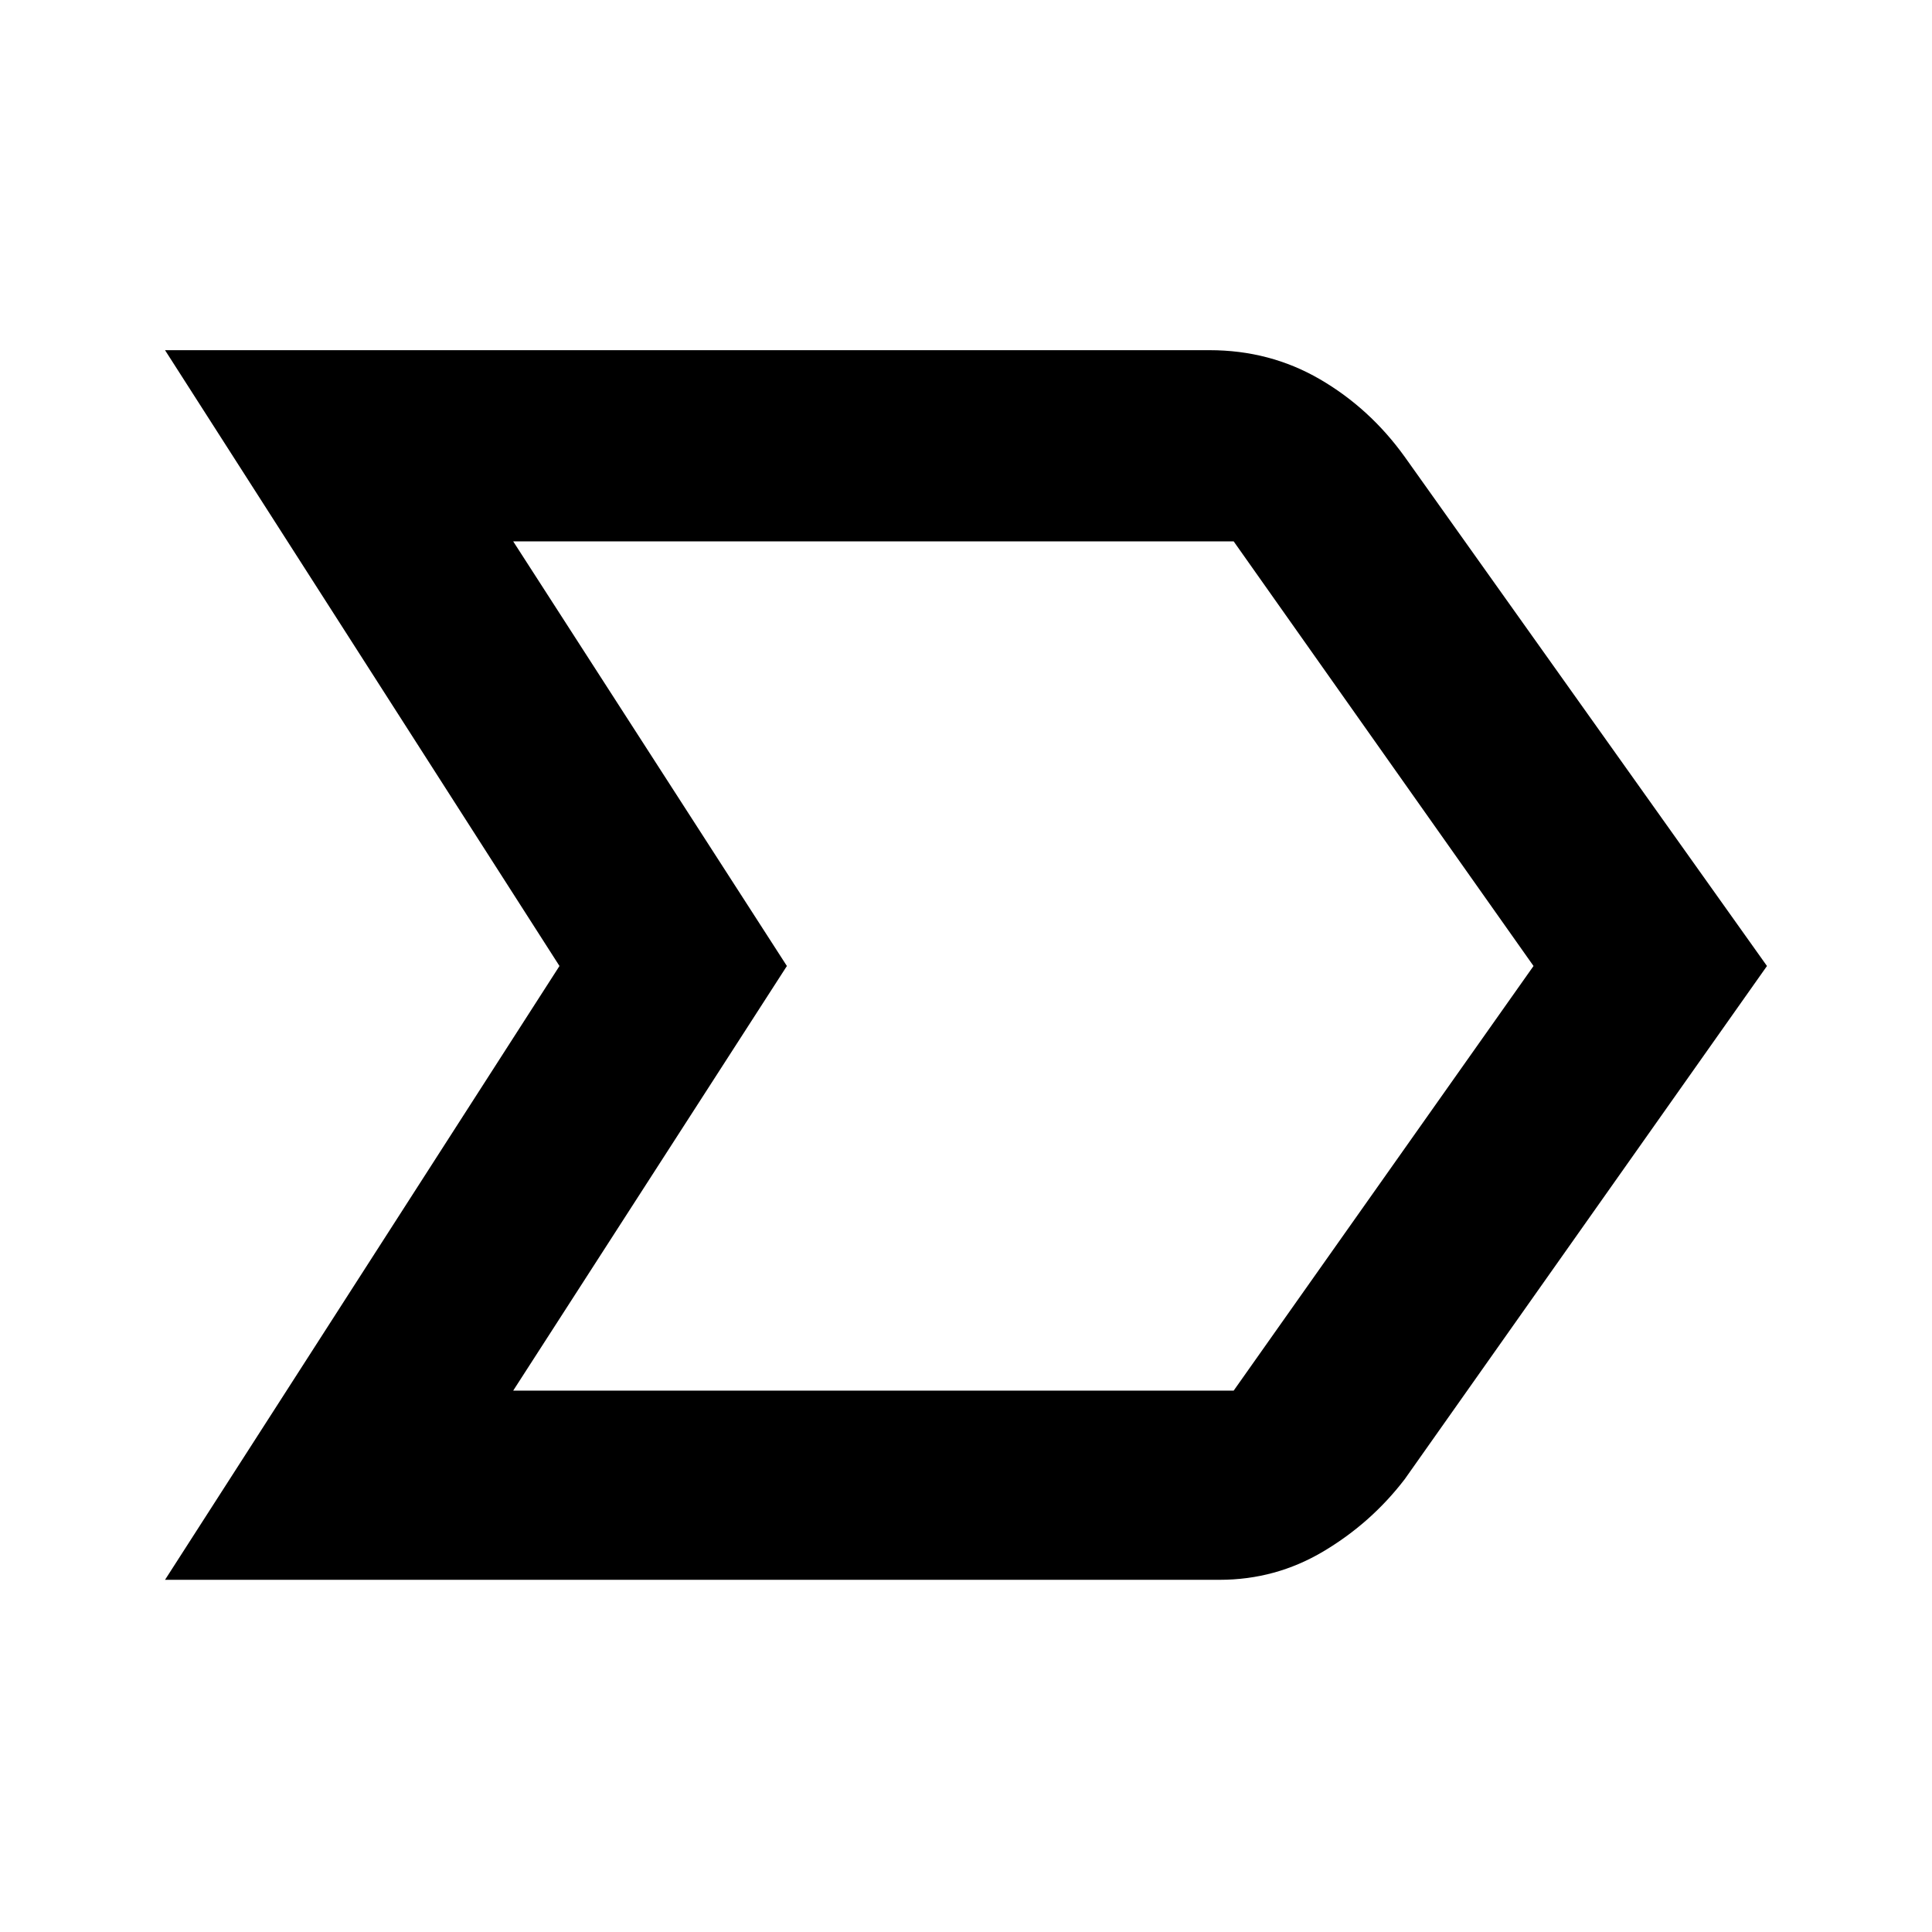
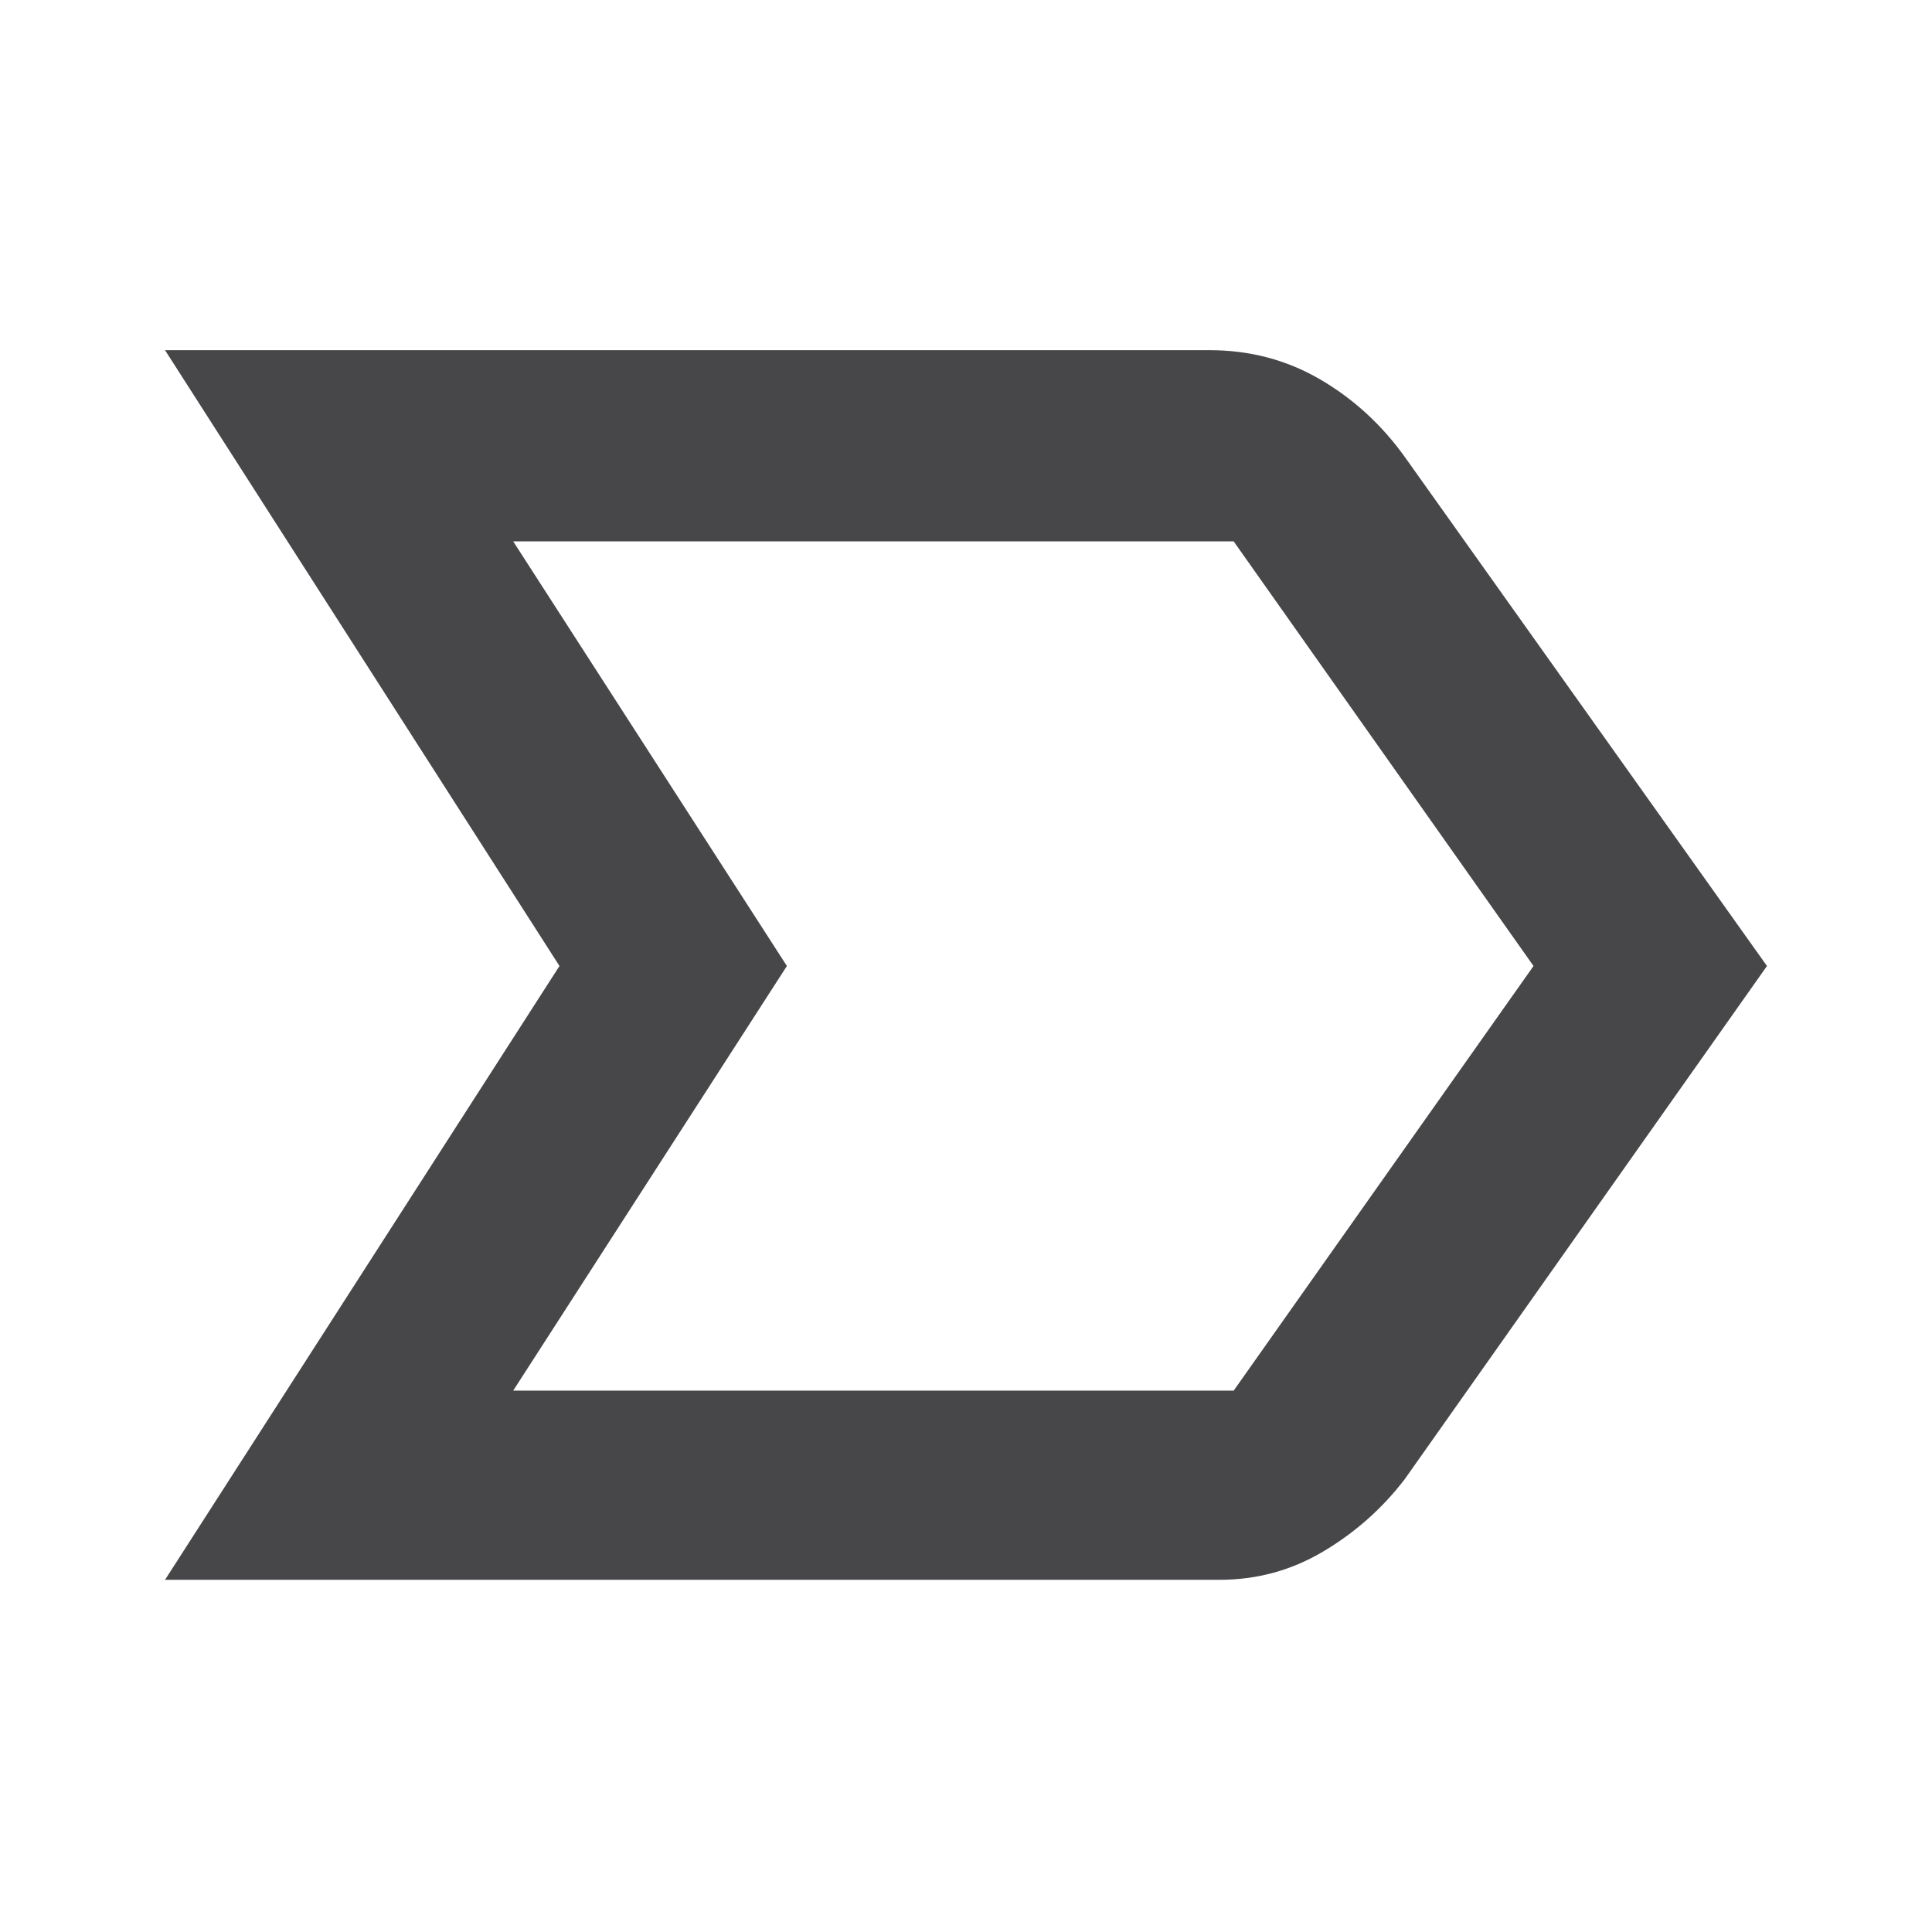
<svg xmlns="http://www.w3.org/2000/svg" height="48" viewBox="0 96 960 960" width="48">
-   <path d="m82 881 196-305L82 270h519q30 0 54.837 14.441Q680.674 298.882 698 323l180 253-180 255q-16.616 21.706-40.369 35.853Q633.879 881 606 881H82Zm173-94h358l149-211-149-211H255l136 211-136 211Zm136-211L255 365l136 211-136 211 136-211Z" />
+   <path fill="#474749" d="m82 881 196-305L82 270h519q30 0 54.837 14.441Q680.674 298.882 698 323l180 253-180 255q-16.616 21.706-40.369 35.853Q633.879 881 606 881H82Zm173-94h358l149-211-149-211H255l136 211-136 211Zm136-211L255 365l136 211-136 211 136-211Z" />
</svg>
